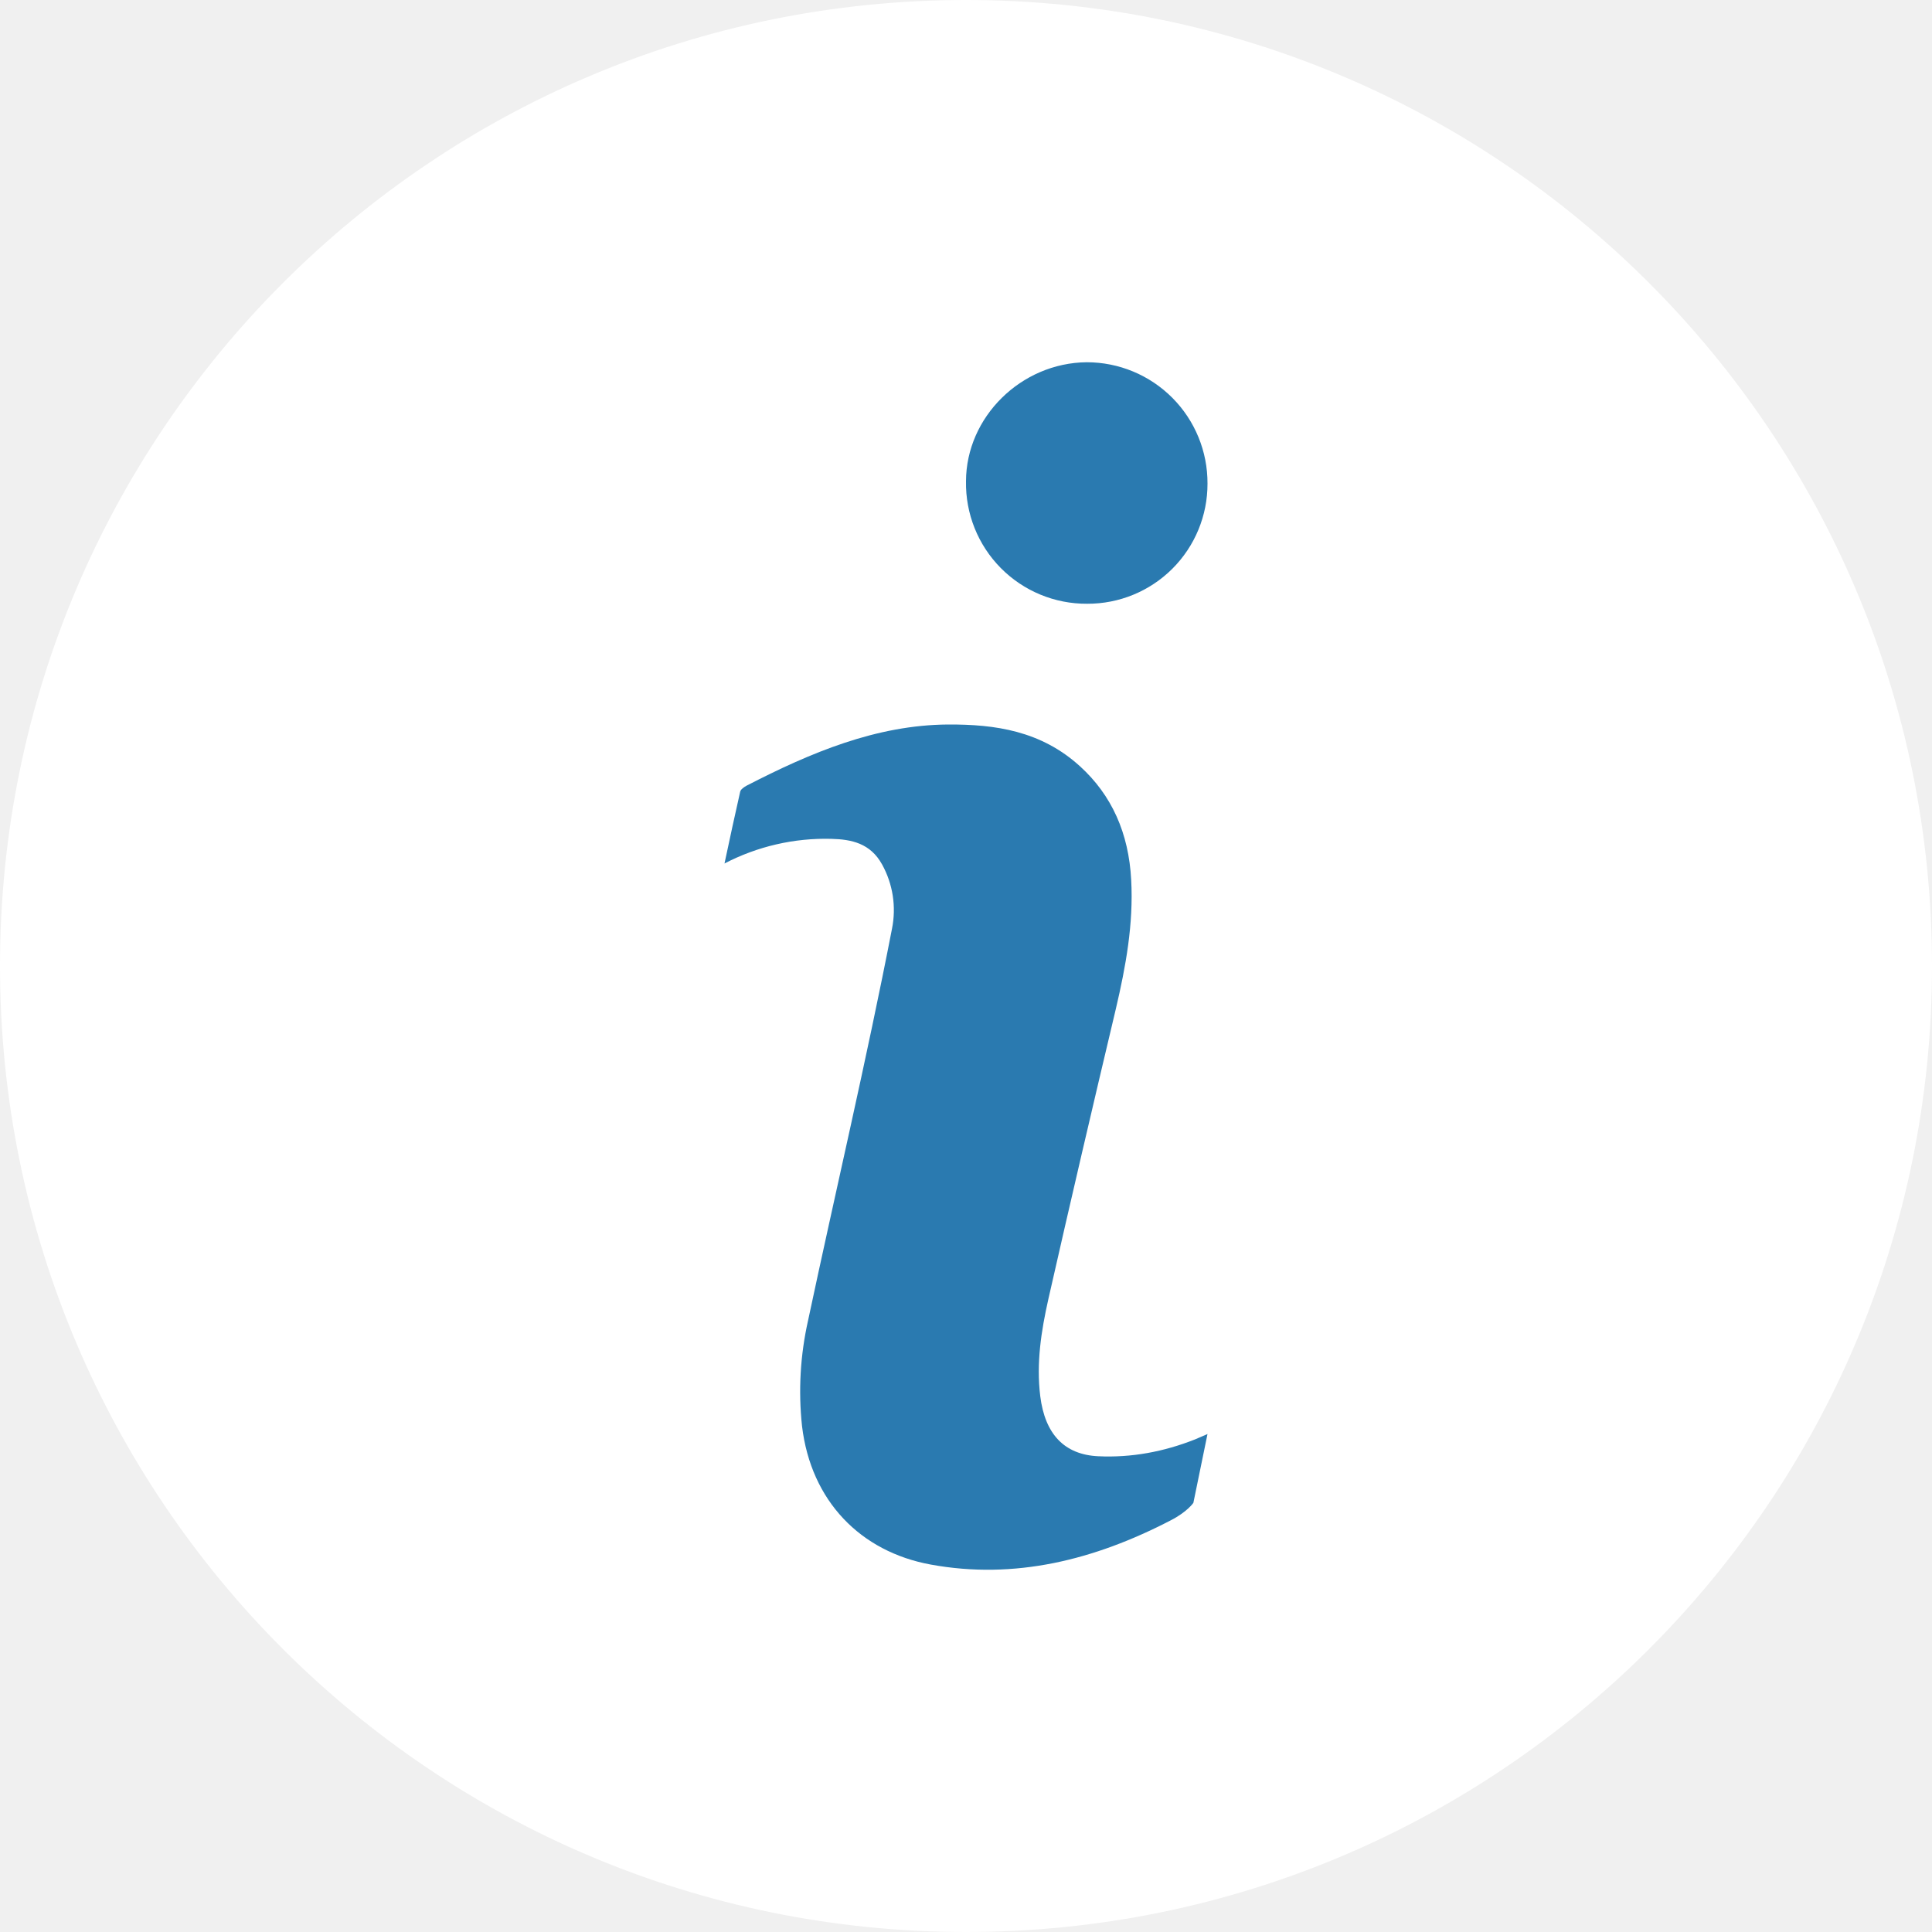
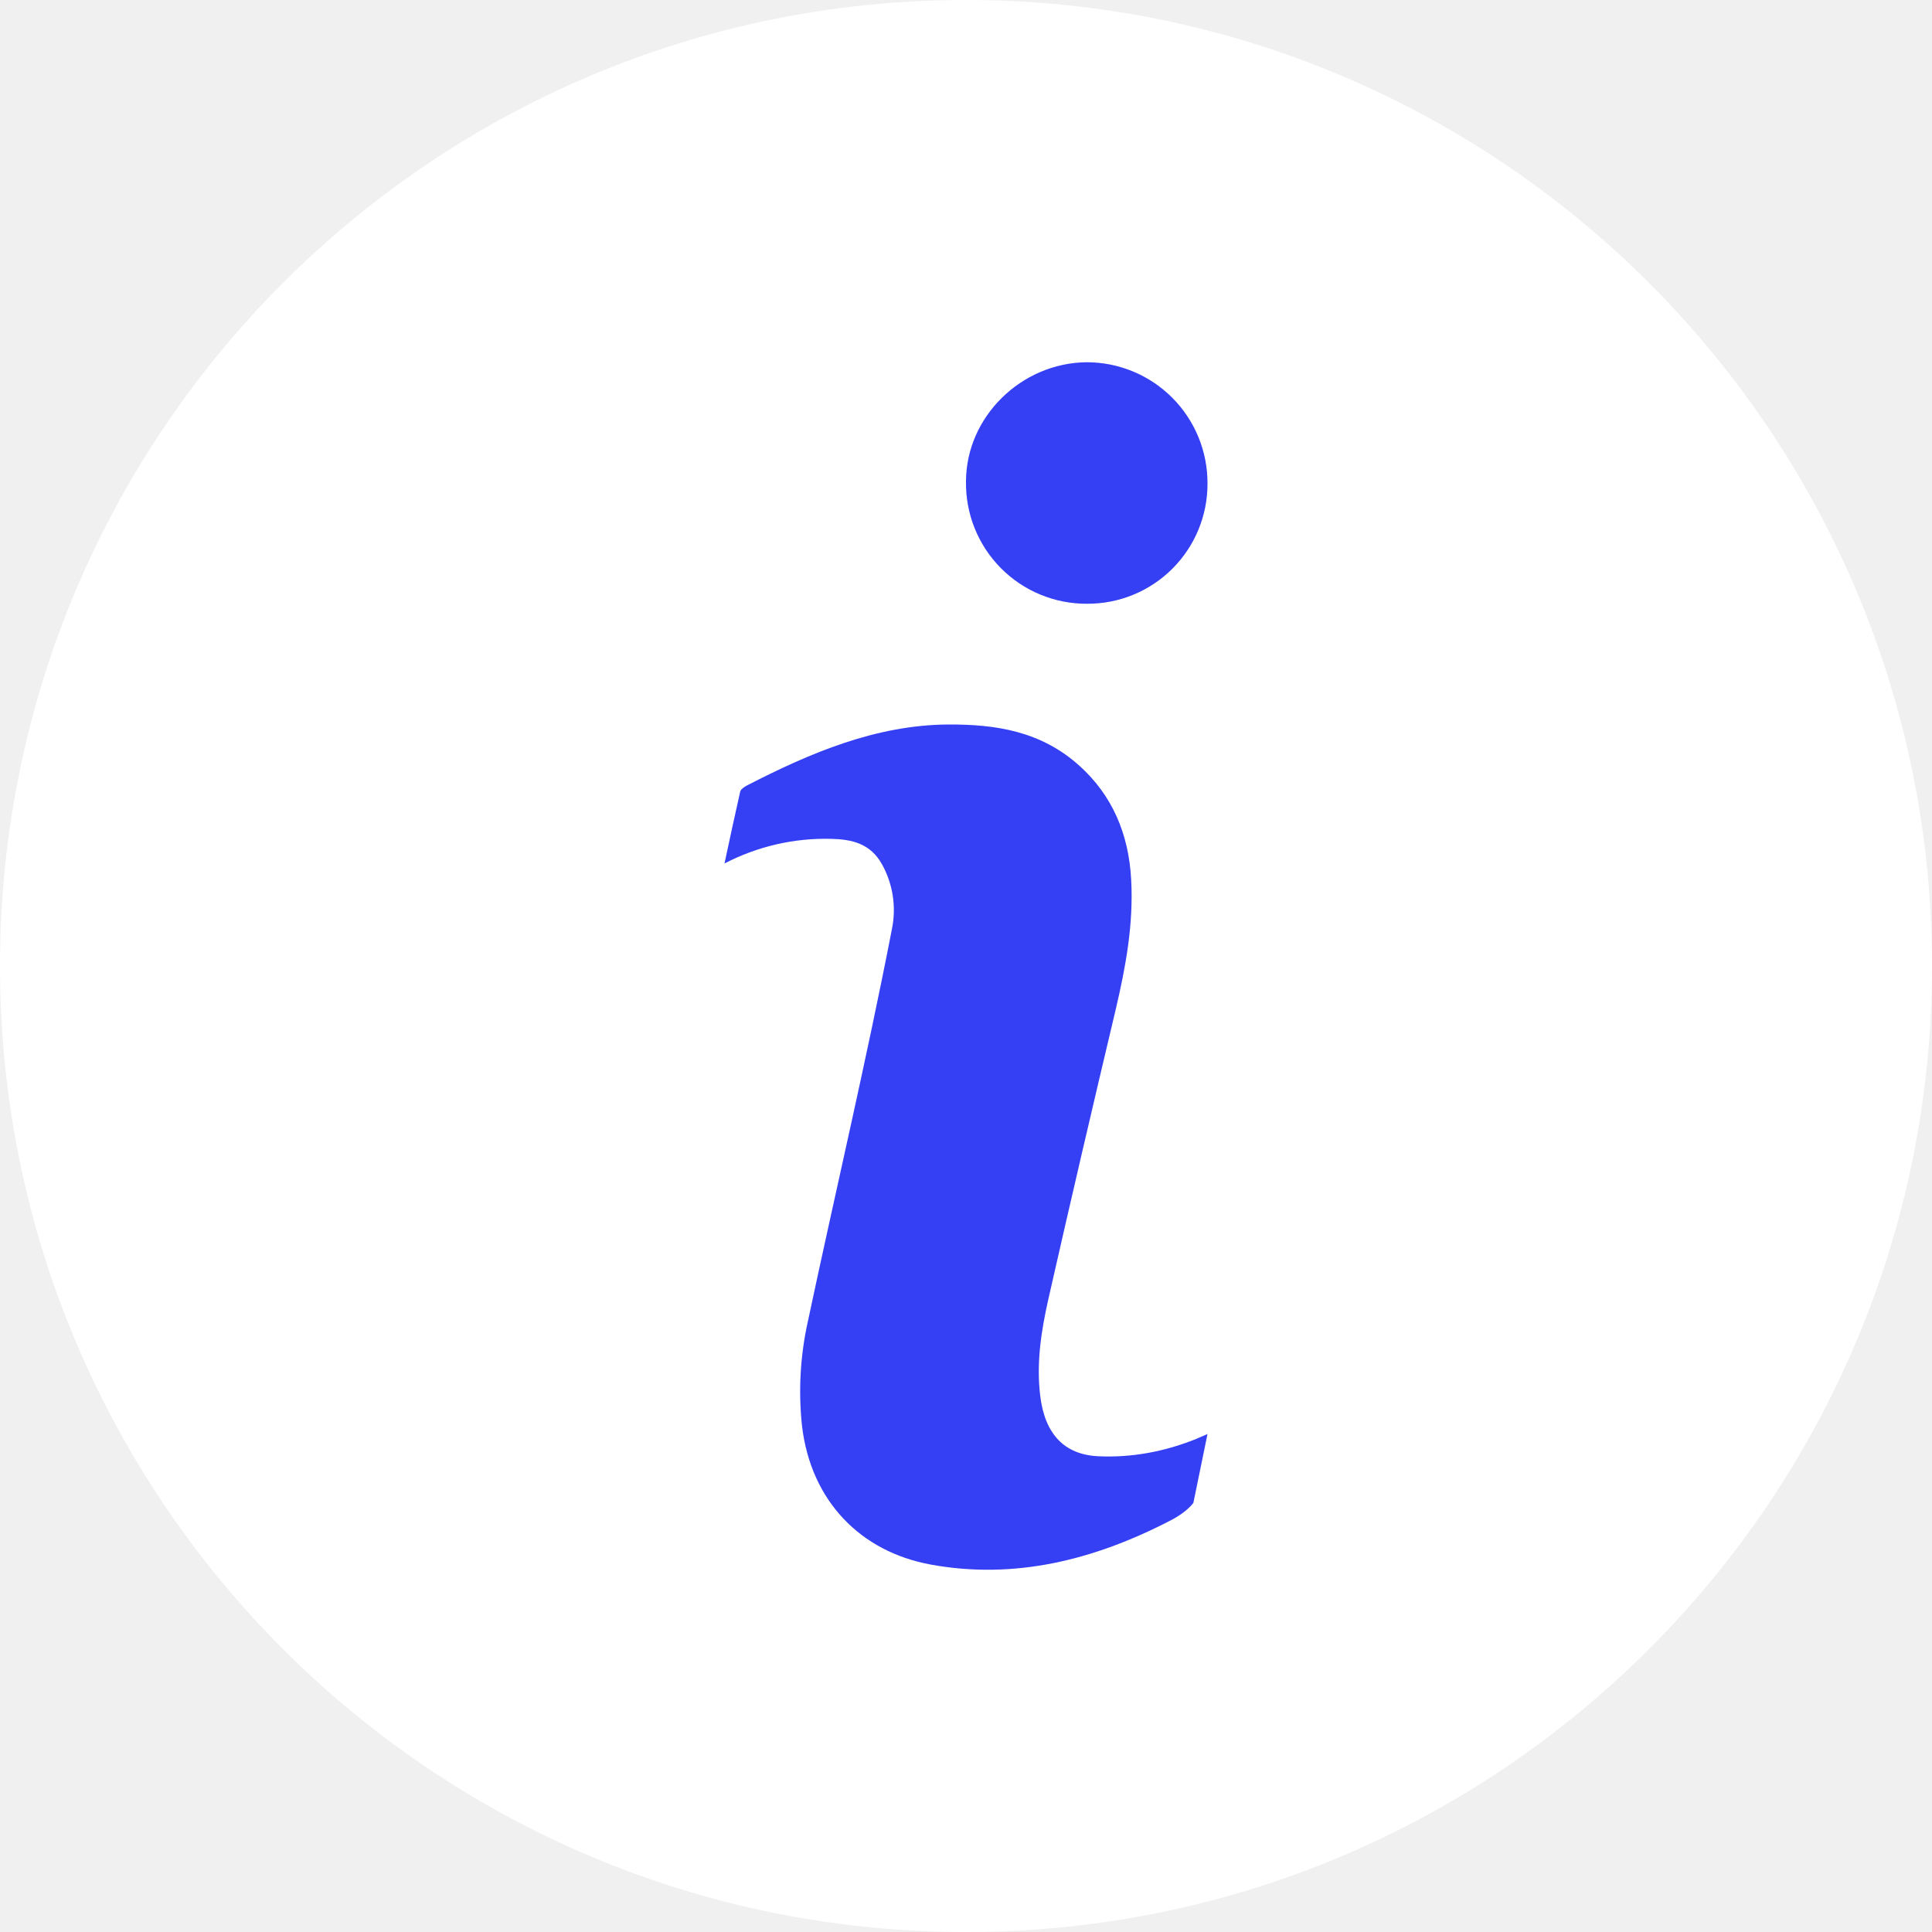
<svg xmlns="http://www.w3.org/2000/svg" width="16" height="16">
  <g fill="none" fill-rule="evenodd">
    <circle fill="#FFF" fill-rule="nonzero" cx="8" cy="8" r="8" />
-     <path d="M9.883 12.446s-.05.074-.186.144c-.635.33-1.295.494-1.989.367-.58-.106-.992-.525-1.066-1.147a2.677 2.677 0 0 1 .05-.874c.23-1.082.484-2.157.695-3.244a.781.781 0 0 0-.082-.533c-.097-.176-.254-.208-.42-.212A1.812 1.812 0 0 0 6 7.151c.045-.213.088-.409.13-.595.005-.02.032-.038.052-.049.533-.275 1.076-.503 1.669-.507.39-.002.77.052 1.093.346.263.239.404.554.424.941.02.366-.045.718-.127 1.068-.19.8-.377 1.601-.559 2.404-.059.262-.101.53-.067.804.039.314.2.484.48.497.275.013.543-.037.803-.14l.102-.044-.117.57zM9.003 5A.997.997 0 0 1 8 3.986c.001-.532.456-.981.999-.986A1 1 0 0 1 10 4.005.992.992 0 0 1 9.003 5" fill="#2A7AB0" />
+     <path d="M9.883 12.446s-.05.074-.186.144c-.635.33-1.295.494-1.989.367-.58-.106-.992-.525-1.066-1.147a2.677 2.677 0 0 1 .05-.874c.23-1.082.484-2.157.695-3.244a.781.781 0 0 0-.082-.533c-.097-.176-.254-.208-.42-.212A1.812 1.812 0 0 0 6 7.151c.045-.213.088-.409.13-.595.005-.02.032-.038.052-.049.533-.275 1.076-.503 1.669-.507.39-.002.77.052 1.093.346.263.239.404.554.424.941.02.366-.045.718-.127 1.068-.19.8-.377 1.601-.559 2.404-.059.262-.101.53-.067.804.039.314.2.484.48.497.275.013.543-.037.803-.14l.102-.044-.117.57zM9.003 5A.997.997 0 0 1 8 3.986c.001-.532.456-.981.999-.986A1 1 0 0 1 10 4.005.992.992 0 0 1 9.003 5" fill="#353FF4" />
  </g>
</svg>
